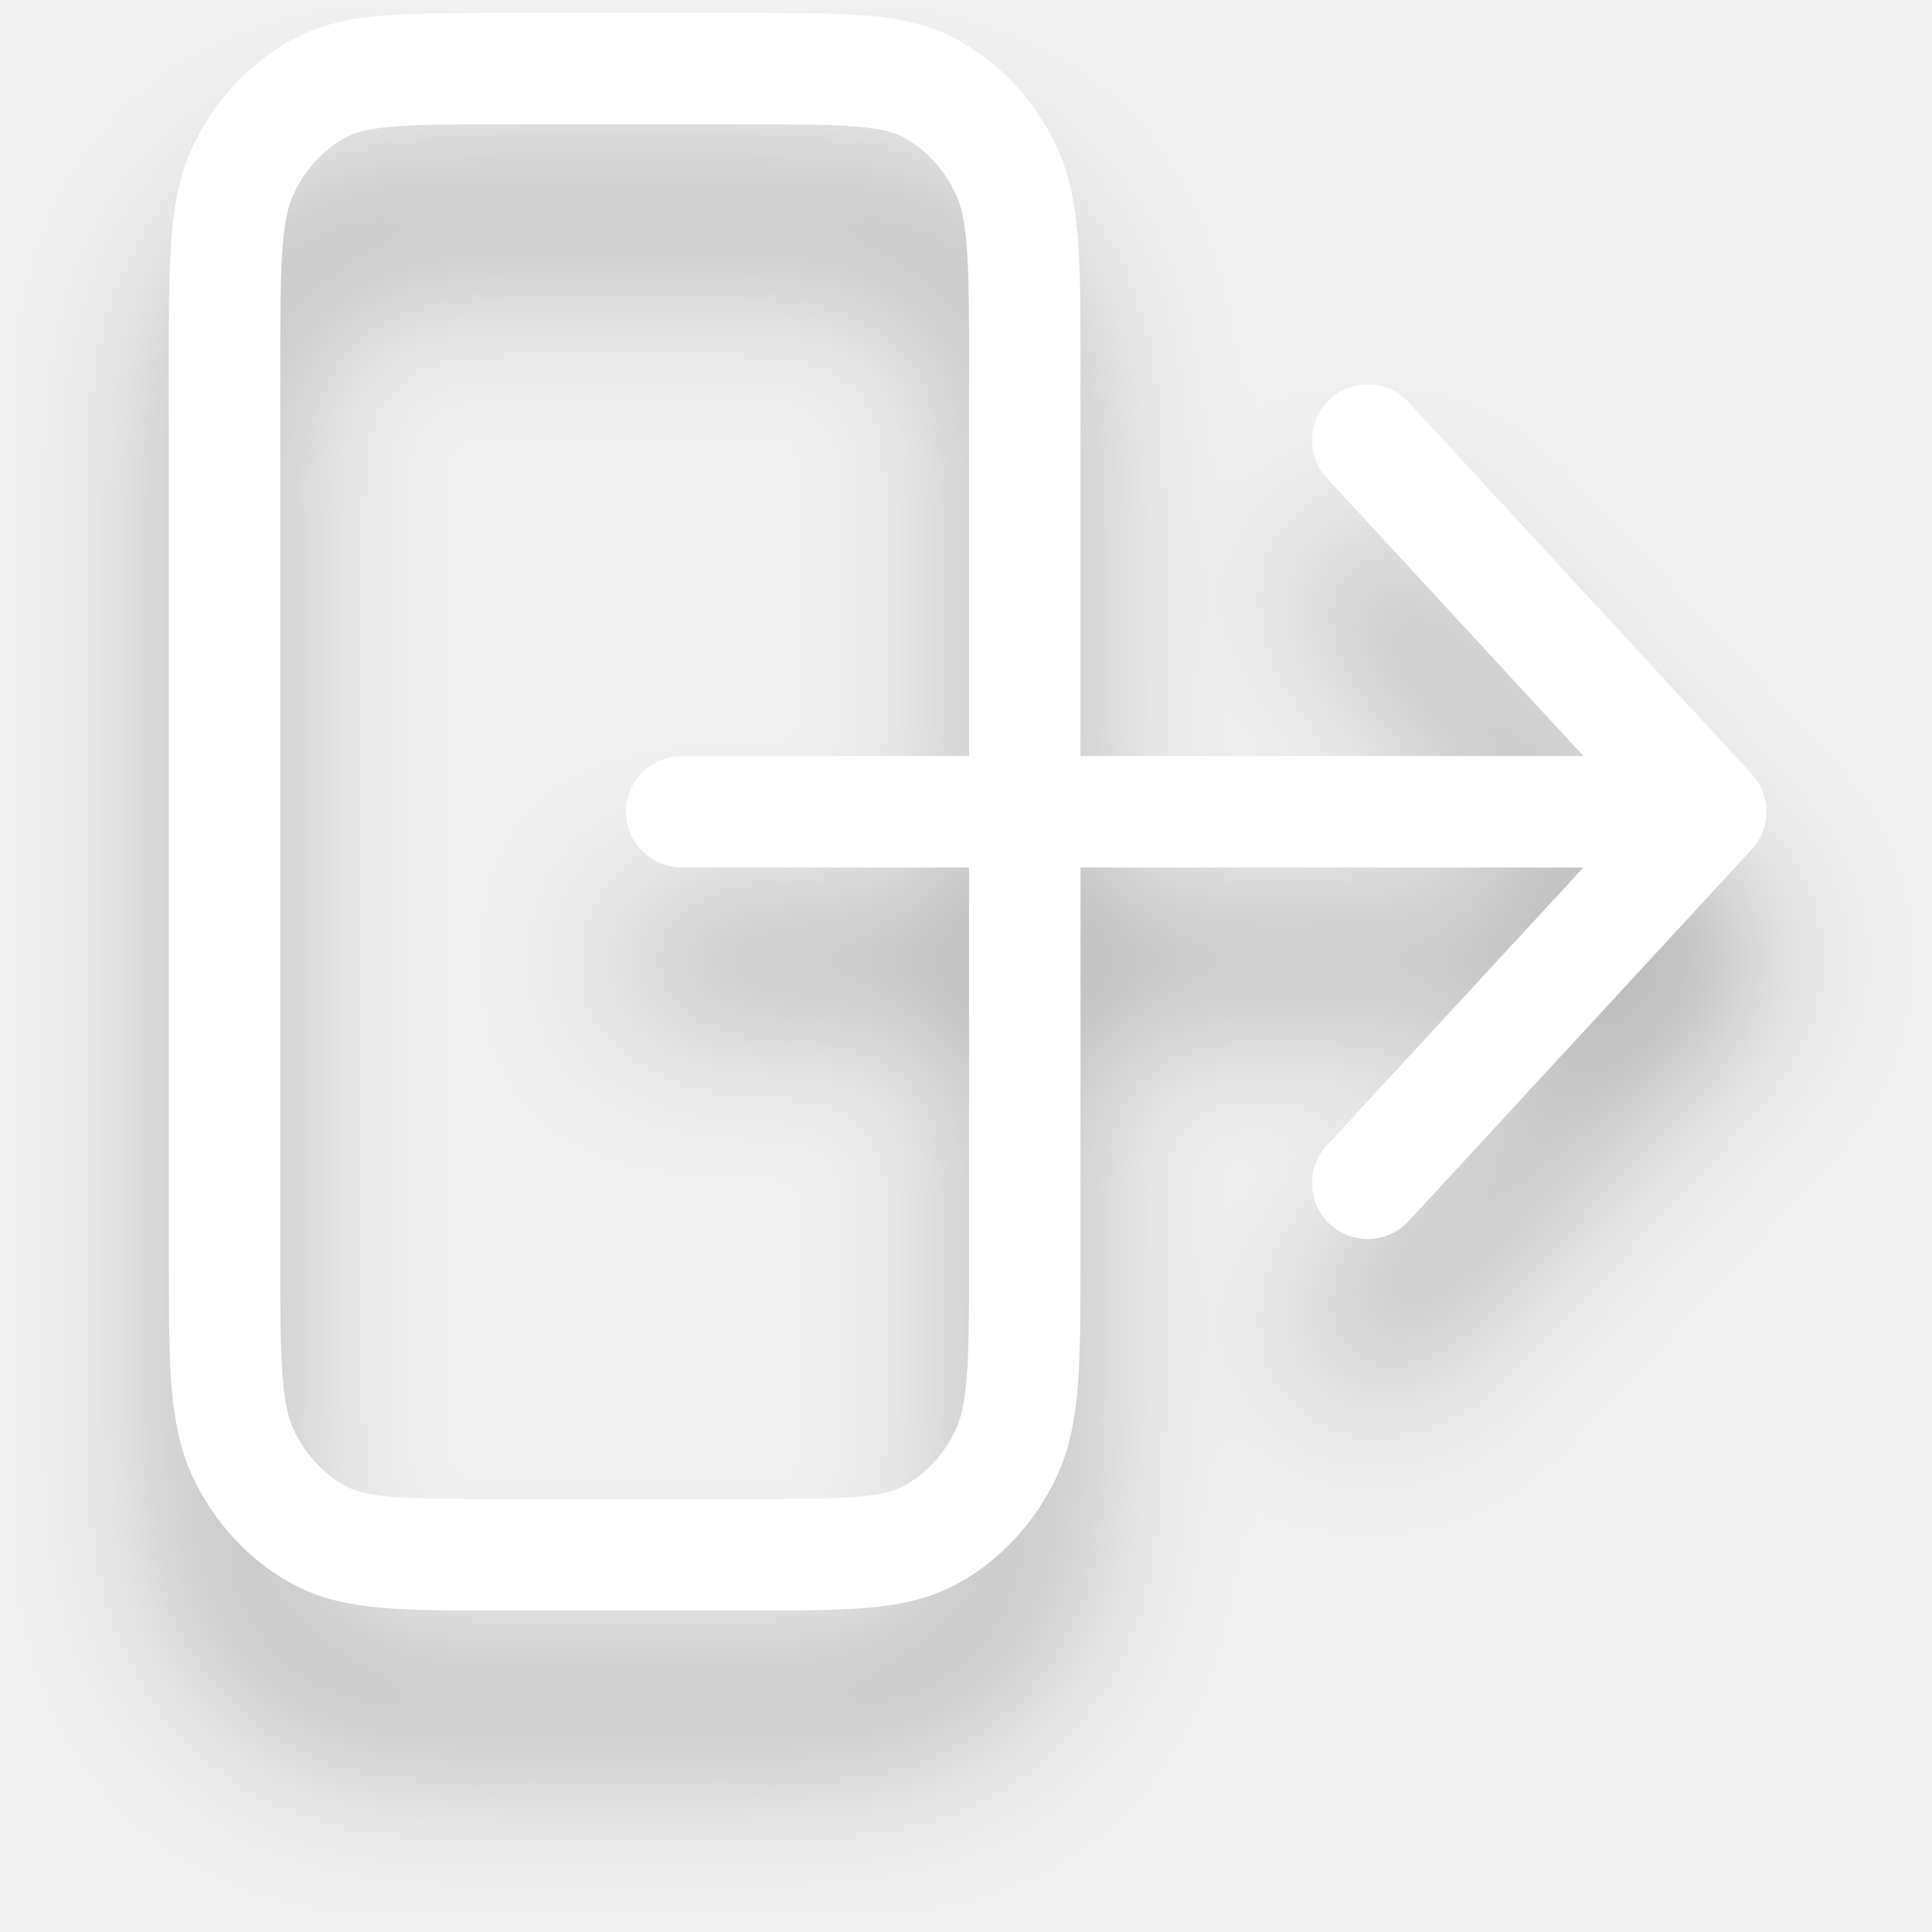
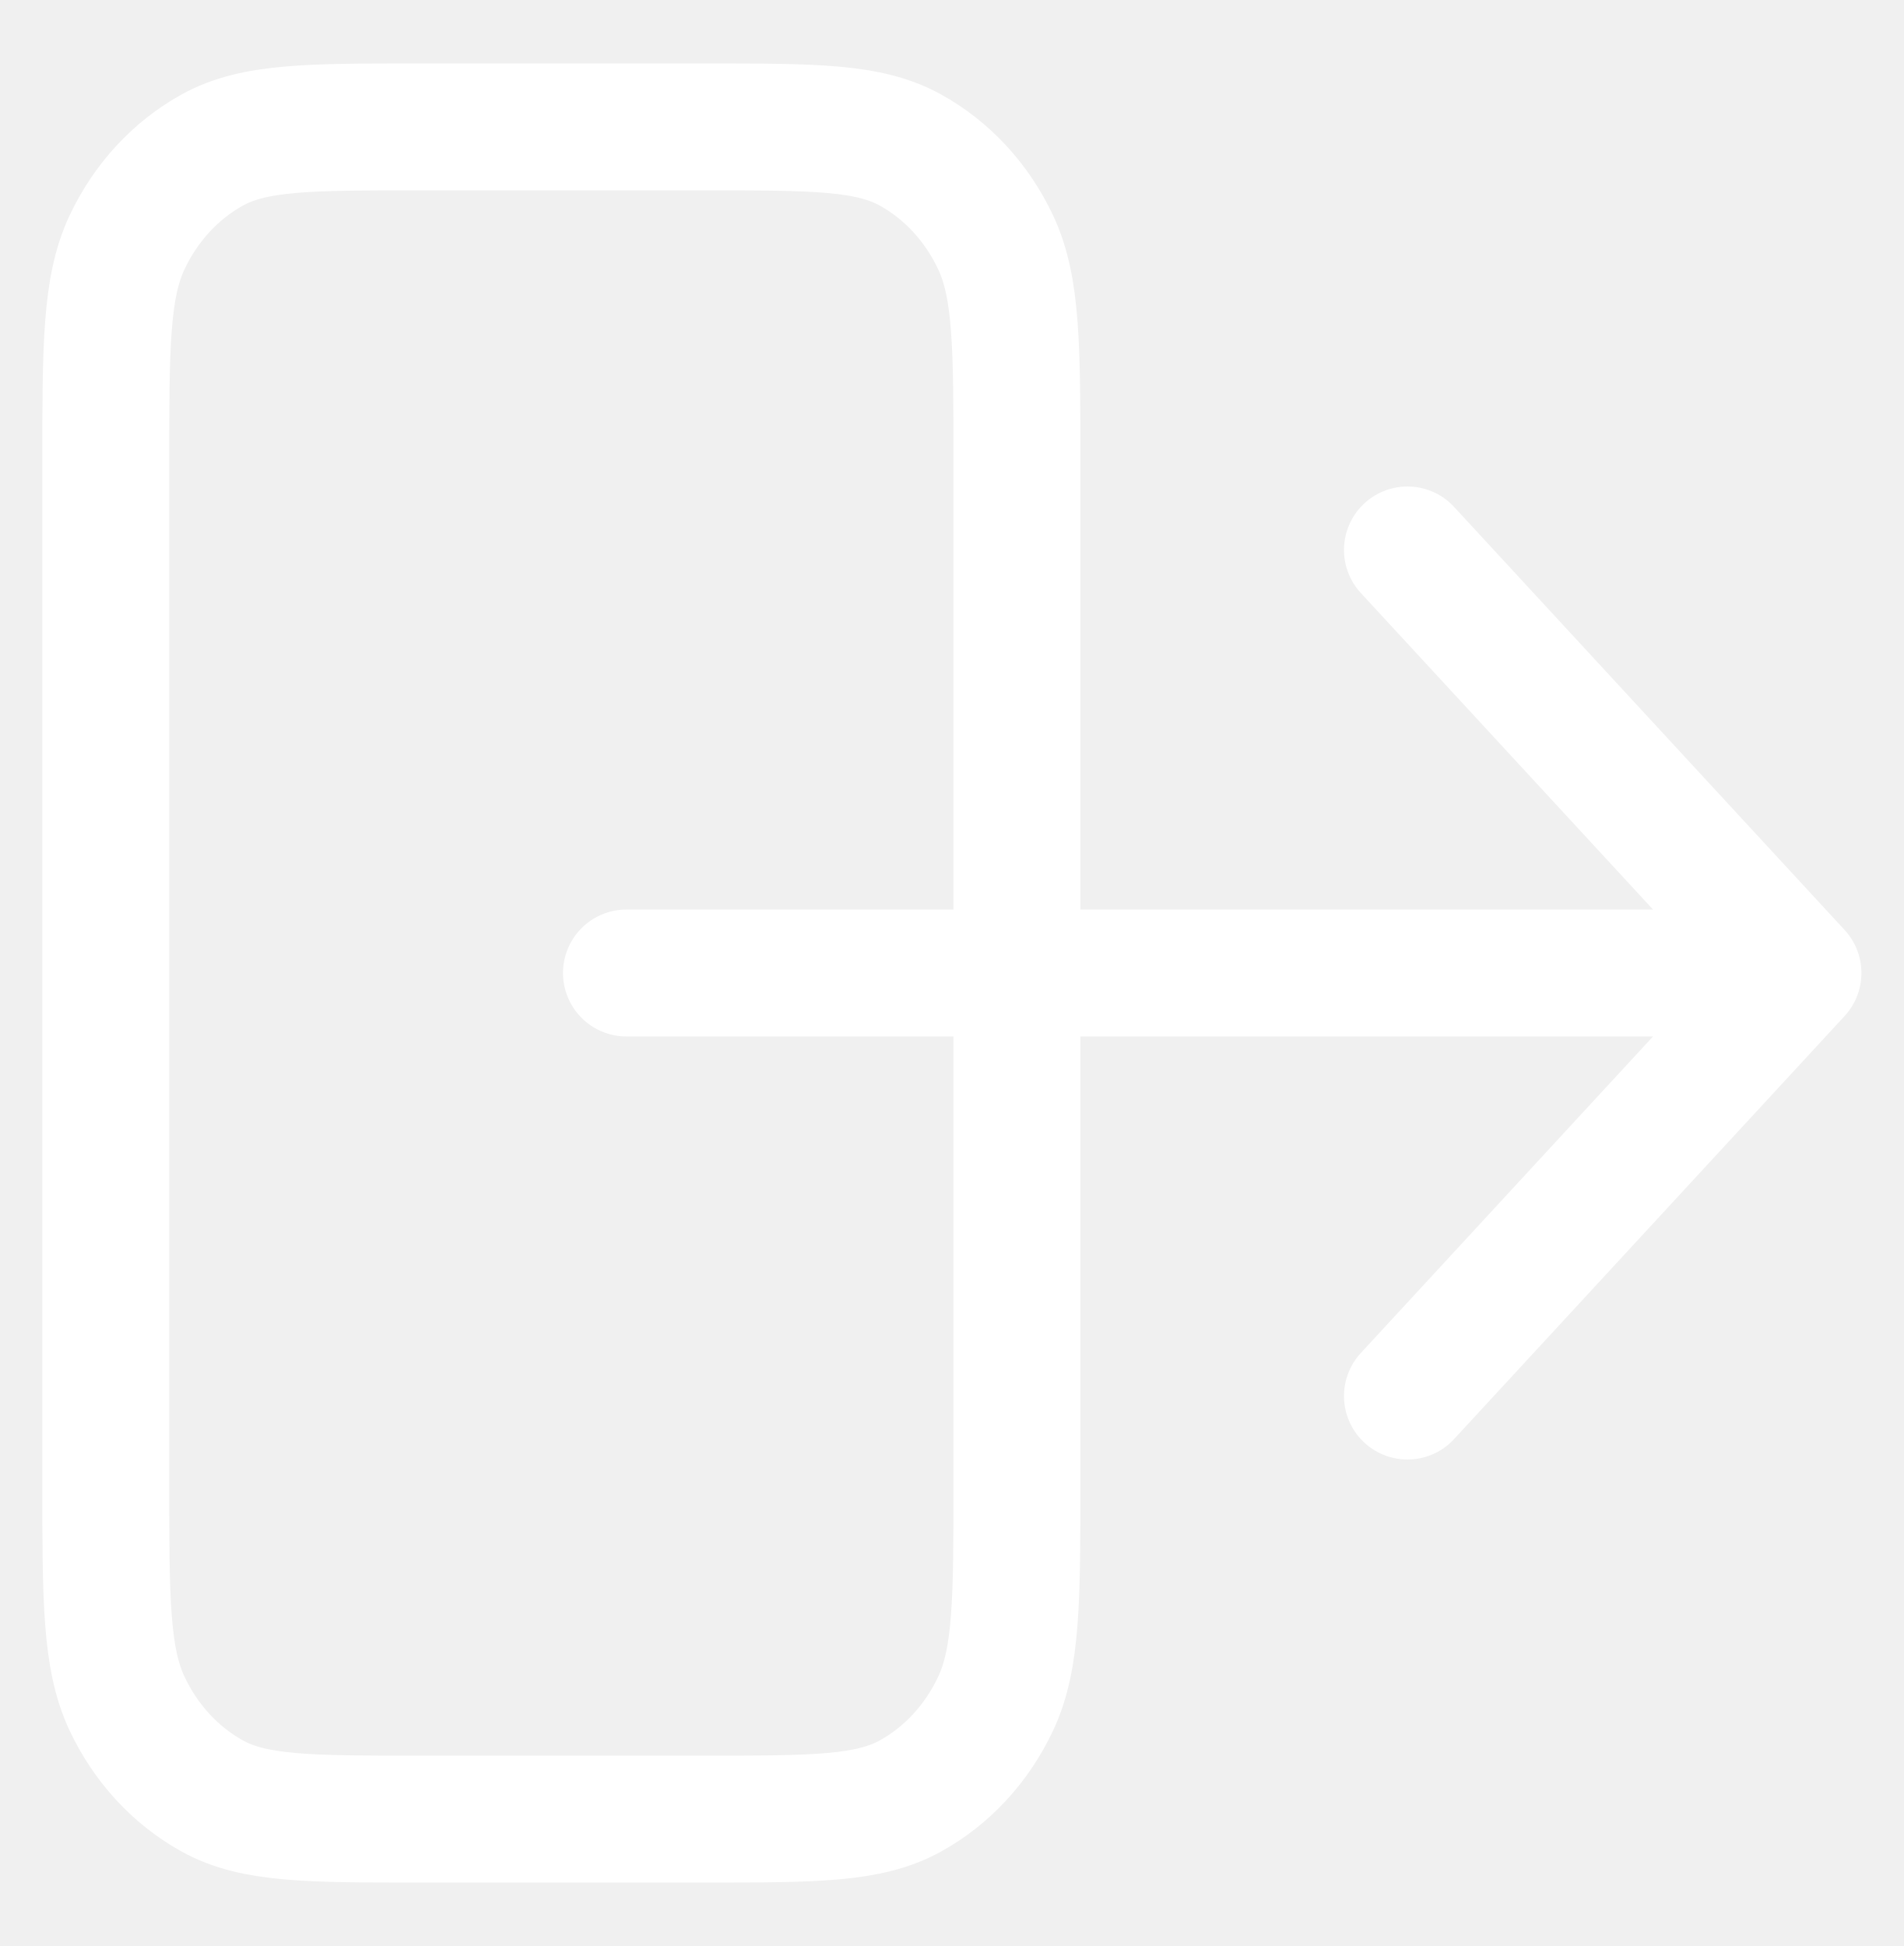
- <svg xmlns="http://www.w3.org/2000/svg" width="52" height="52" viewBox="0 0 52 52" fill="none">
-   <g filter="url(#filter0_d)">
-     <path d="M18.352 21.848H46.044M46.044 21.848L36.813 31.848M46.044 21.848L36.813 11.848M27.582 11.848V9.848C27.582 7.047 27.582 5.647 27.079 4.578C26.637 3.637 25.931 2.872 25.062 2.393C24.075 1.848 22.783 1.848 20.198 1.848H13.429C10.844 1.848 9.551 1.848 8.564 2.393C7.696 2.872 6.989 3.637 6.547 4.578C6.044 5.647 6.044 7.047 6.044 9.848V33.847C6.044 36.648 6.044 38.048 6.547 39.117C6.989 40.058 7.696 40.823 8.564 41.303C9.551 41.847 10.844 41.847 13.429 41.847H20.198C22.783 41.847 24.075 41.847 25.062 41.303C25.931 40.823 26.637 40.058 27.079 39.117C27.582 38.048 27.582 36.648 27.582 33.847V31.848V11.848Z" stroke="white" stroke-width="3" stroke-linecap="round" stroke-linejoin="round" />
-   </g>
-   <defs>
-     <filter id="filter0_d" x="0.544" y="0.348" width="51" height="51" filterUnits="userSpaceOnUse" color-interpolation-filters="sRGB">
-       <feFlood flood-opacity="0" result="BackgroundImageFix" />
-       <feColorMatrix in="SourceAlpha" type="matrix" values="0 0 0 0 0 0 0 0 0 0 0 0 0 0 0 0 0 0 127 0" />
-       <feOffset dy="4" />
-       <feGaussianBlur stdDeviation="2" />
-       <feColorMatrix type="matrix" values="0 0 0 0 0 0 0 0 0 0 0 0 0 0 0 0 0 0 0.25 0" />
-       <feBlend mode="normal" in2="BackgroundImageFix" result="effect1_dropShadow" />
-       <feBlend mode="normal" in="SourceGraphic" in2="effect1_dropShadow" result="shape" />
-     </filter>
-   </defs>
+ <svg xmlns="http://www.w3.org/2000/svg" width="45" height="46" viewBox="0 0 45 46" fill="none">
+   <path d="M14.808 23H42.5M42.5 23L33.269 33M42.5 23L33.269 13M24.038 13V11C24.038 8.2 24.038 6.8 23.535 5.73C23.093 4.789 22.387 4.024 21.518 3.545C20.531 3 19.239 3 16.654 3H9.885C7.3 3 6.007 3 5.02 3.545C4.152 4.024 3.446 4.789 3.003 5.73C2.5 6.8 2.5 8.2 2.5 11V35C2.5 37.8 2.5 39.2 3.003 40.27C3.446 41.211 4.152 41.976 5.02 42.455C6.007 43 7.3 43 9.885 43H16.654C19.239 43 20.531 43 21.518 42.455C22.387 41.976 23.093 41.211 23.535 40.27C24.038 39.2 24.038 37.8 24.038 35V33V13Z" stroke="white" stroke-width="3" stroke-linecap="round" stroke-linejoin="round" />
</svg>
